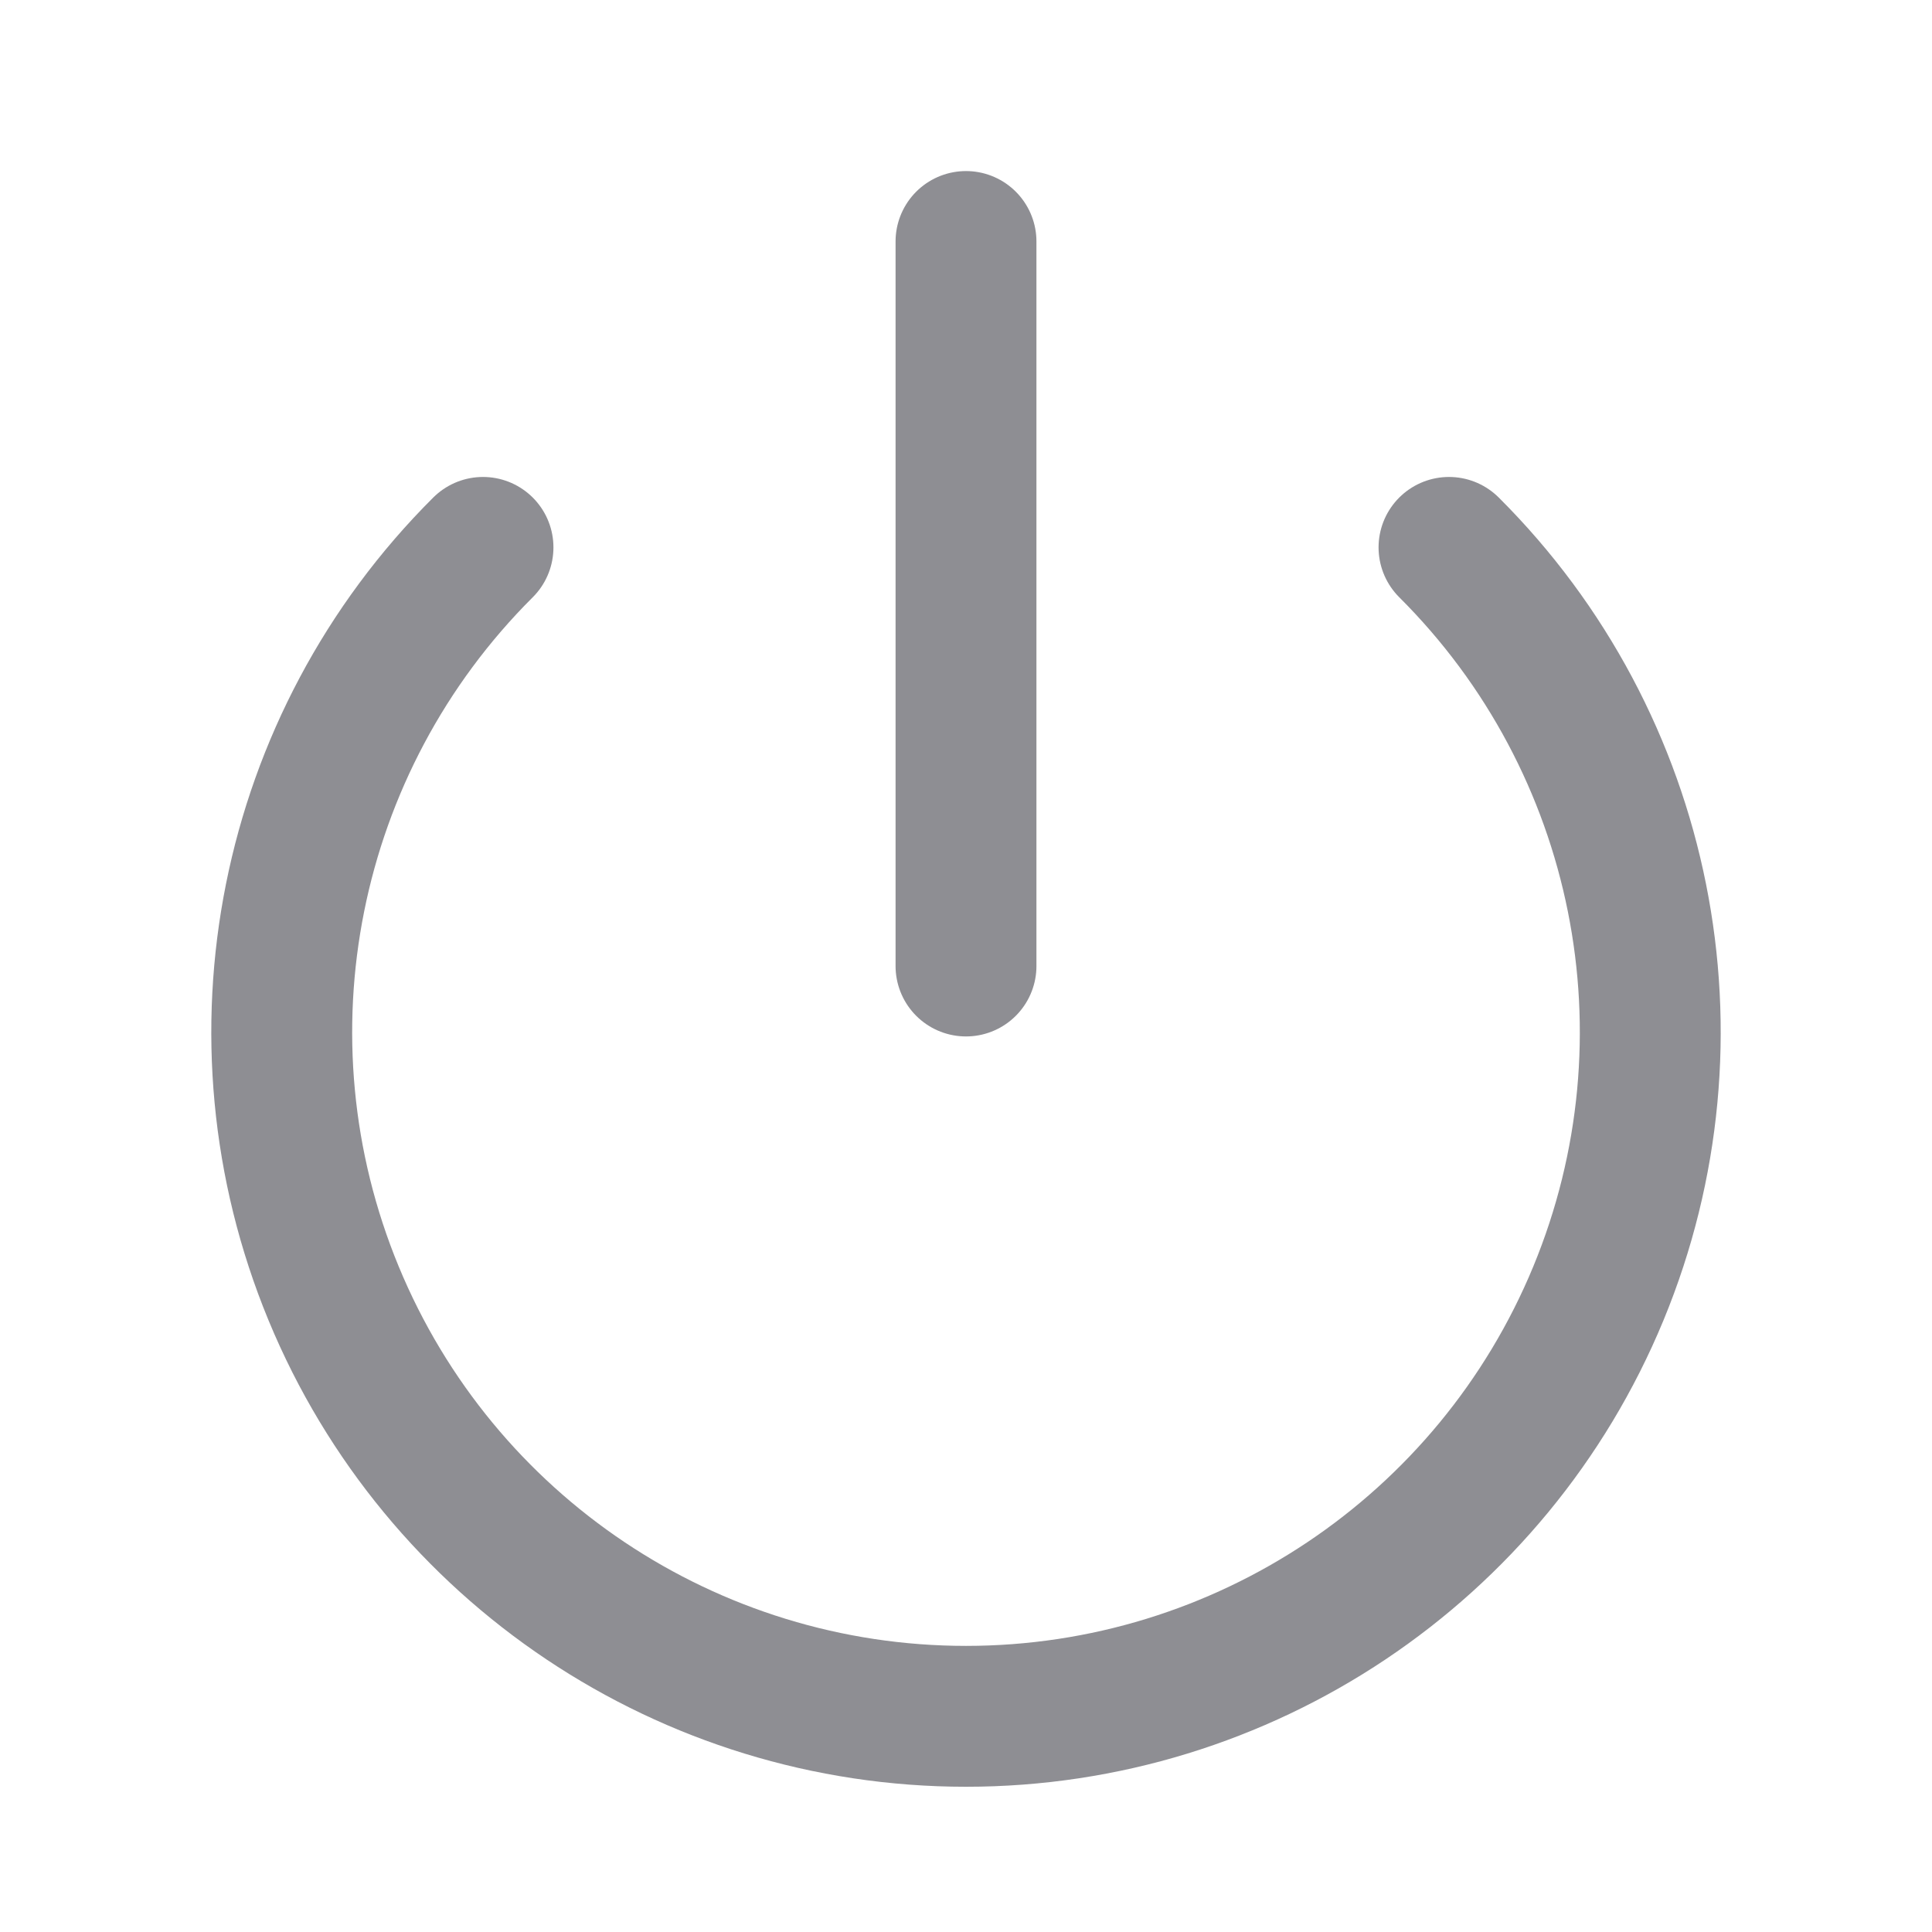
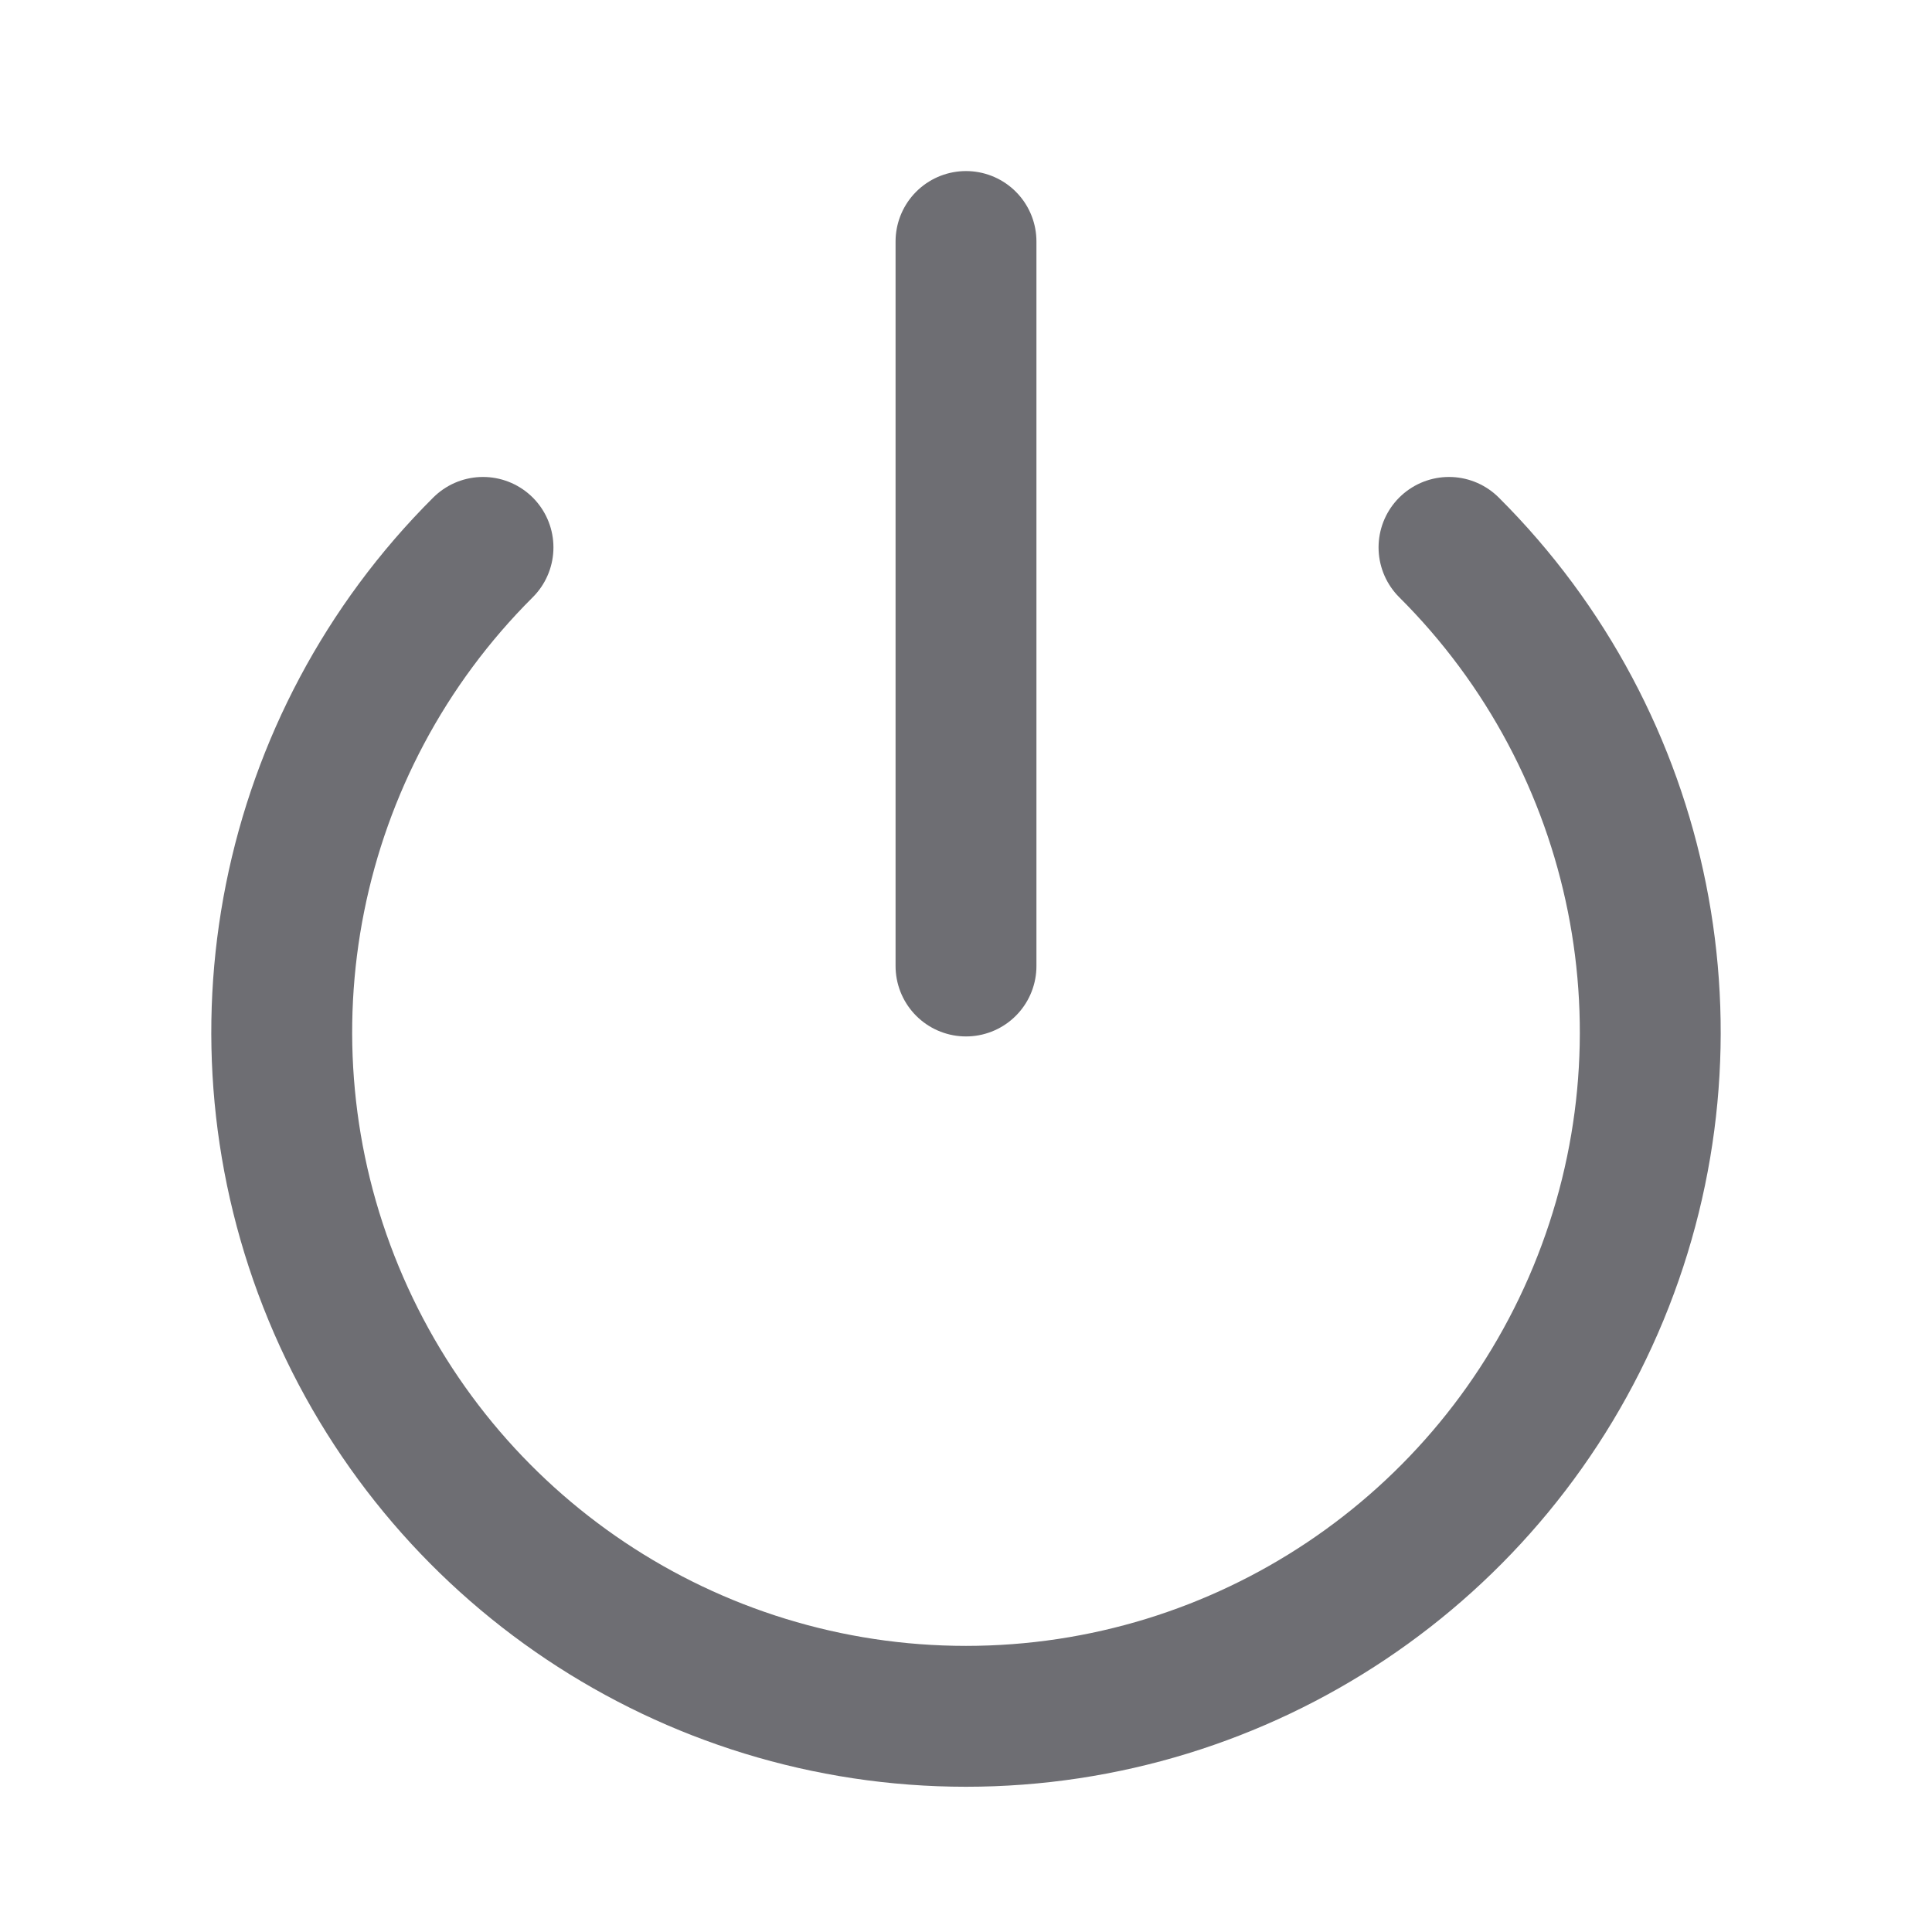
- <svg xmlns="http://www.w3.org/2000/svg" viewBox="0 0 24 24" width="24" height="24" fill="none" stroke="#8E8E93" stroke-width="1.75" stroke-linecap="round" stroke-linejoin="round">
+ <svg xmlns="http://www.w3.org/2000/svg" viewBox="0 0 24 24" width="24" height="24" fill="none" stroke="#6E6E73" stroke-width="1.75" stroke-linecap="round" stroke-linejoin="round">
  <path d="M12 3v9" />
  <path d="M18 6.8a8.5 8.5 0 1 1-12 0" />
</svg>
